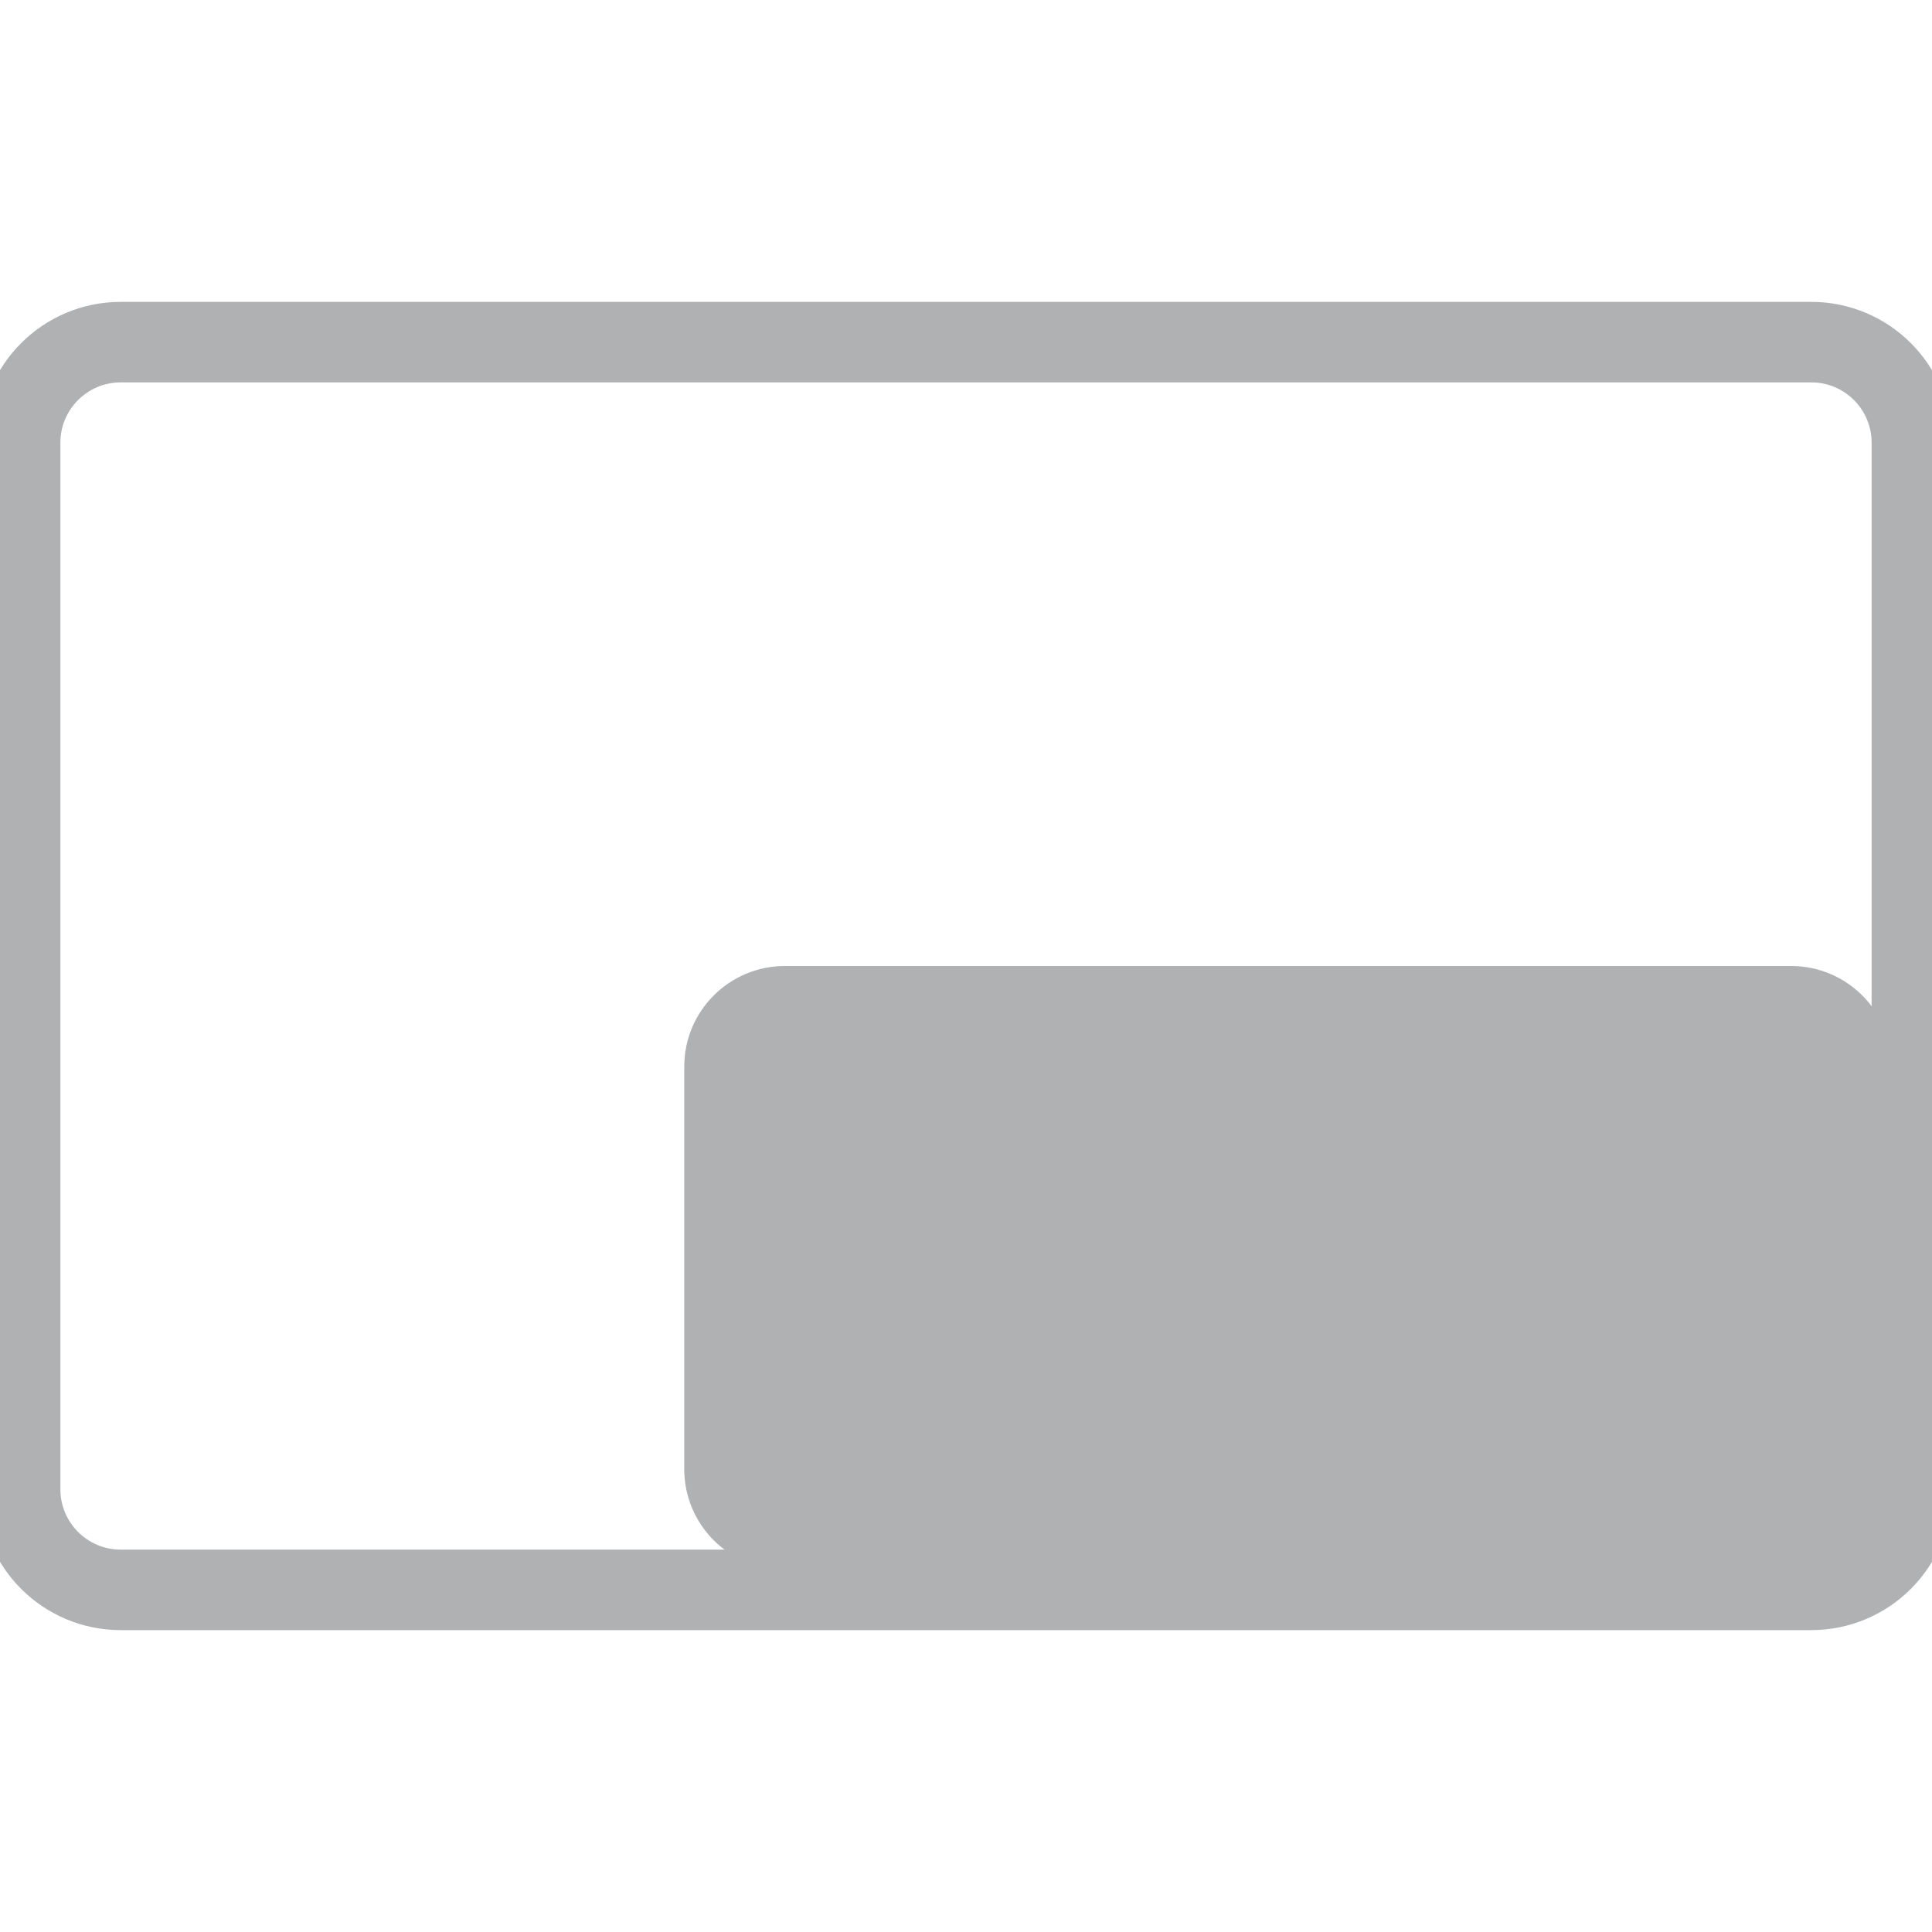
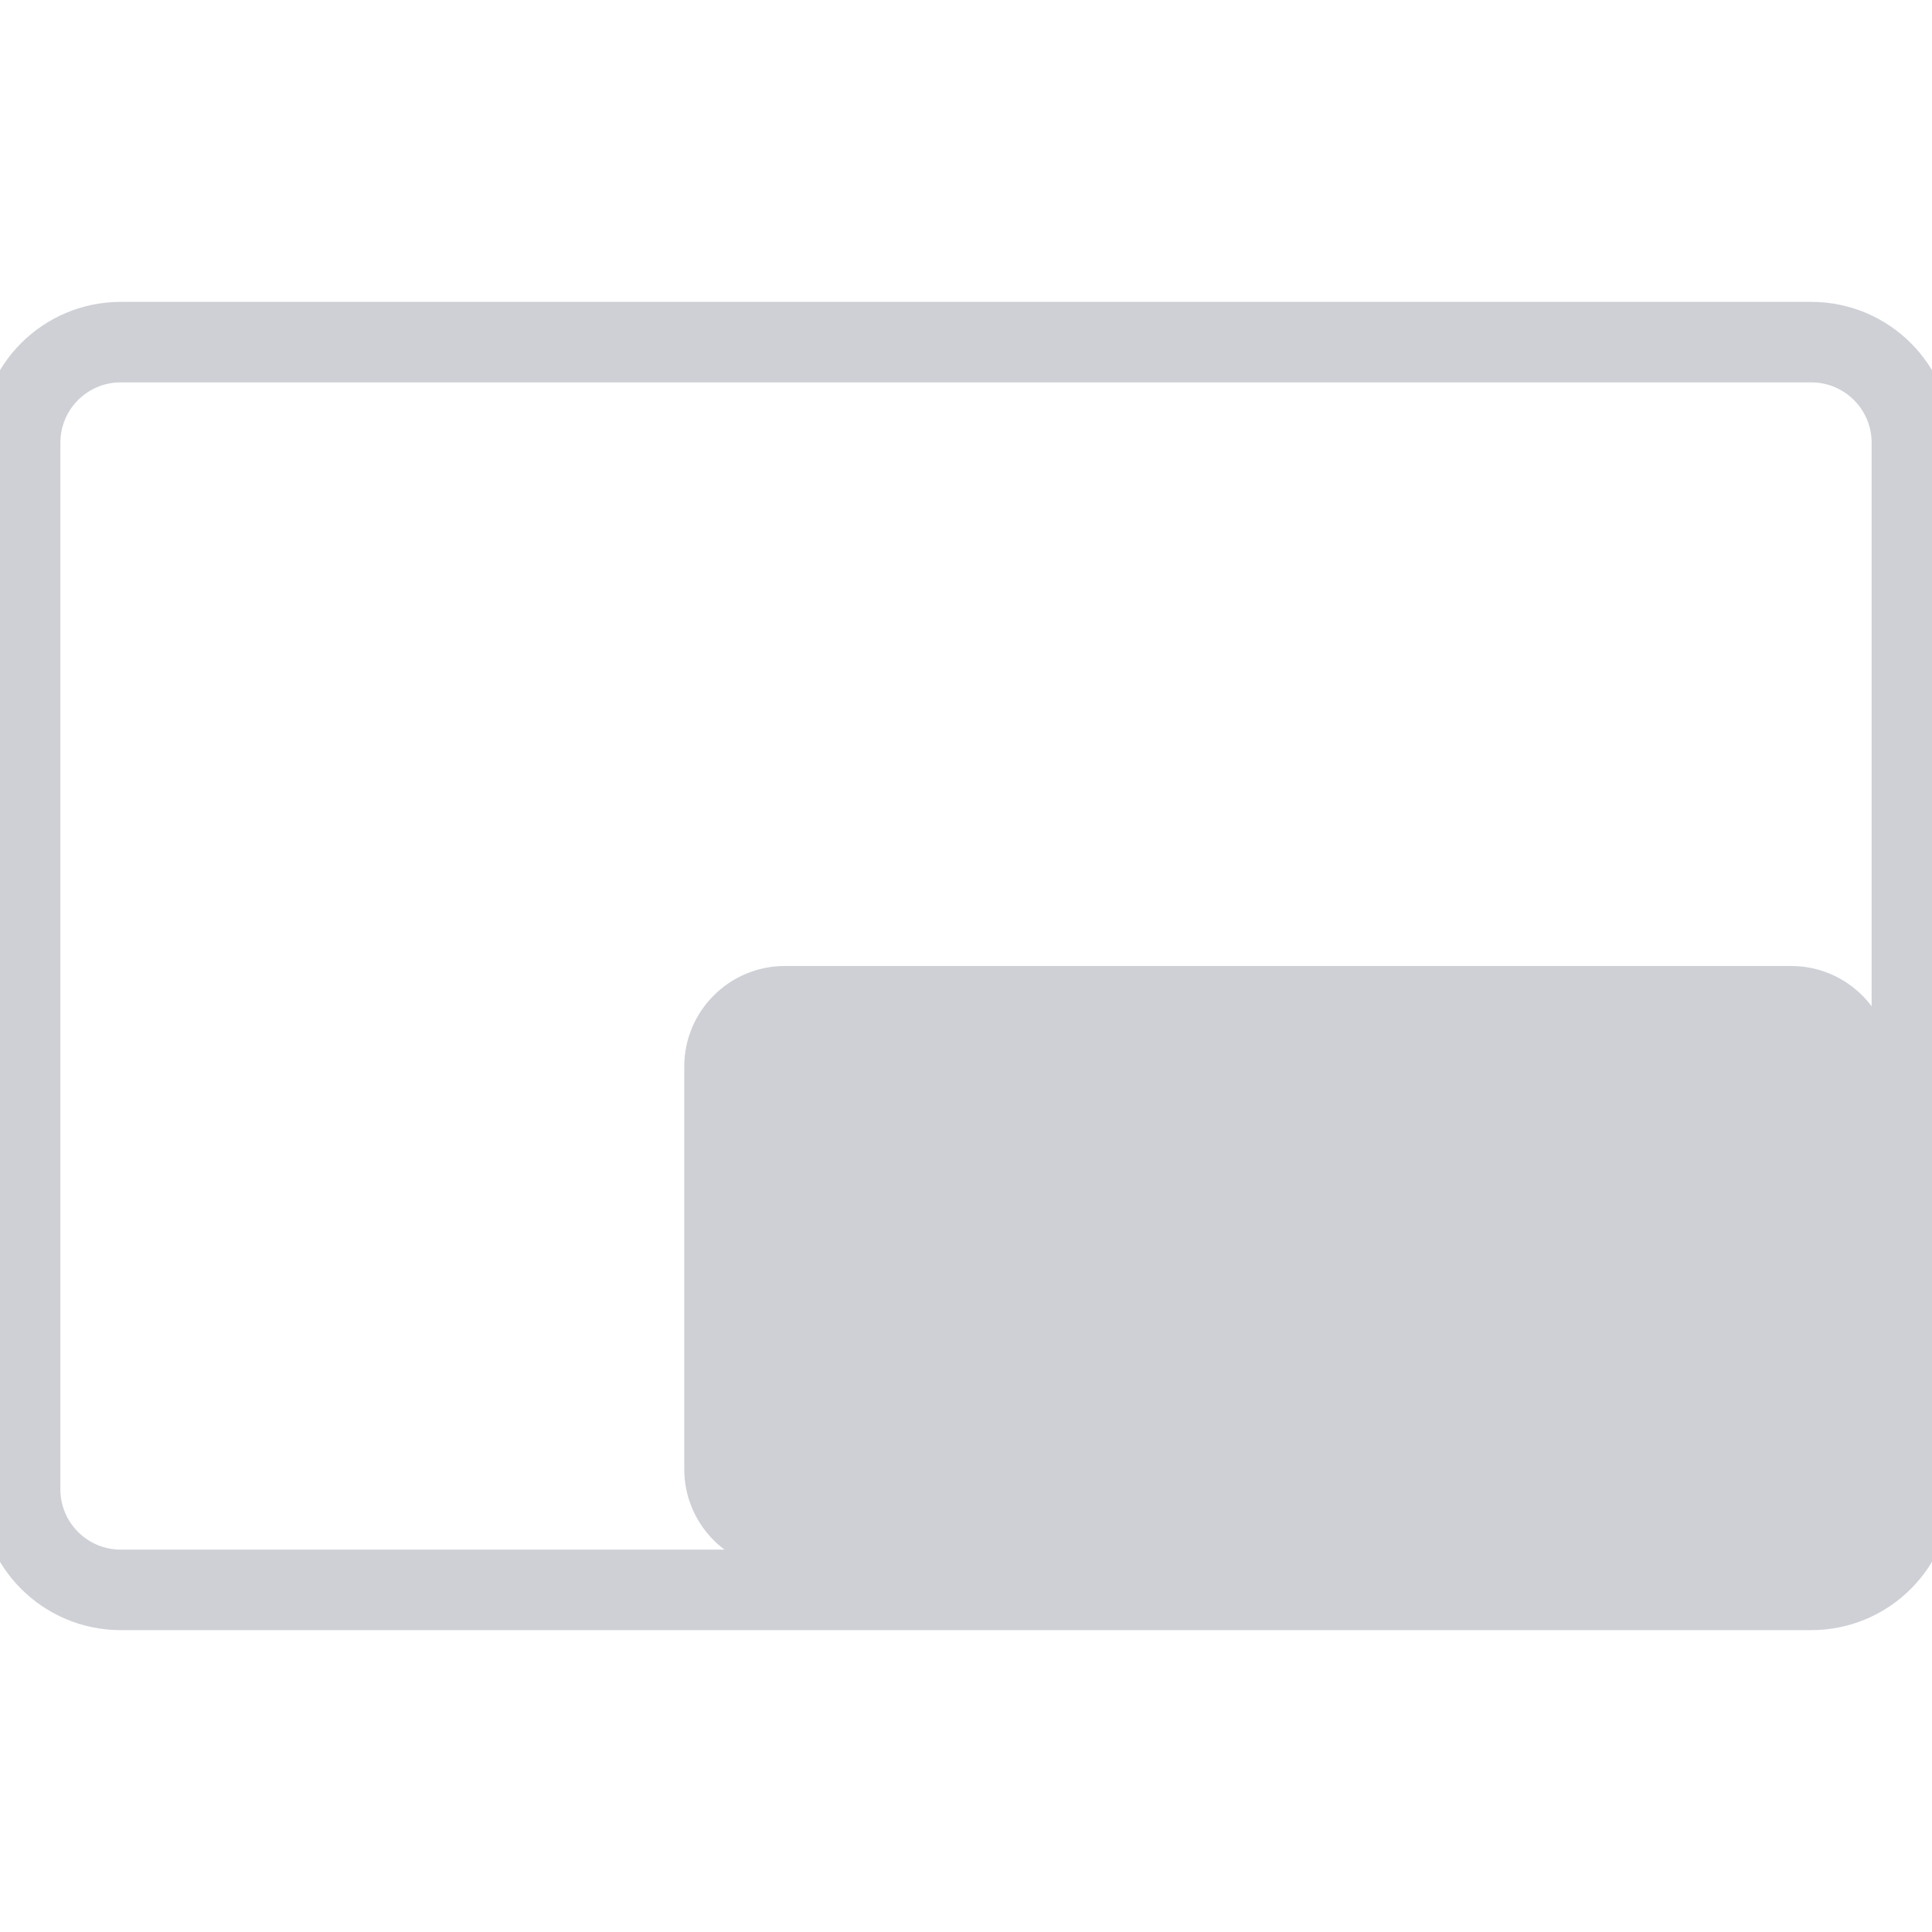
<svg xmlns="http://www.w3.org/2000/svg" version="1.0" width="16" height="16" viewBox="0 0 192 128">
-   <rect id="screen" stroke="#AFB1B3" stroke-width="8" fill="none" x="2" y="2" rx="10" width="188" height="124" />
-   <rect id="bottom-right-two-thirds" x="68" y="64" width="120" height="60" rx="10" fill="#AFB1B3" />
+   <rect id="screen" stroke="#CED0D6" stroke-width="8" fill="none" x="2" y="2" rx="10" width="188" height="124" />
+   <rect id="bottom-right-two-thirds" x="68" y="64" width="120" height="60" rx="10" fill="#CED0D6" />
</svg>
